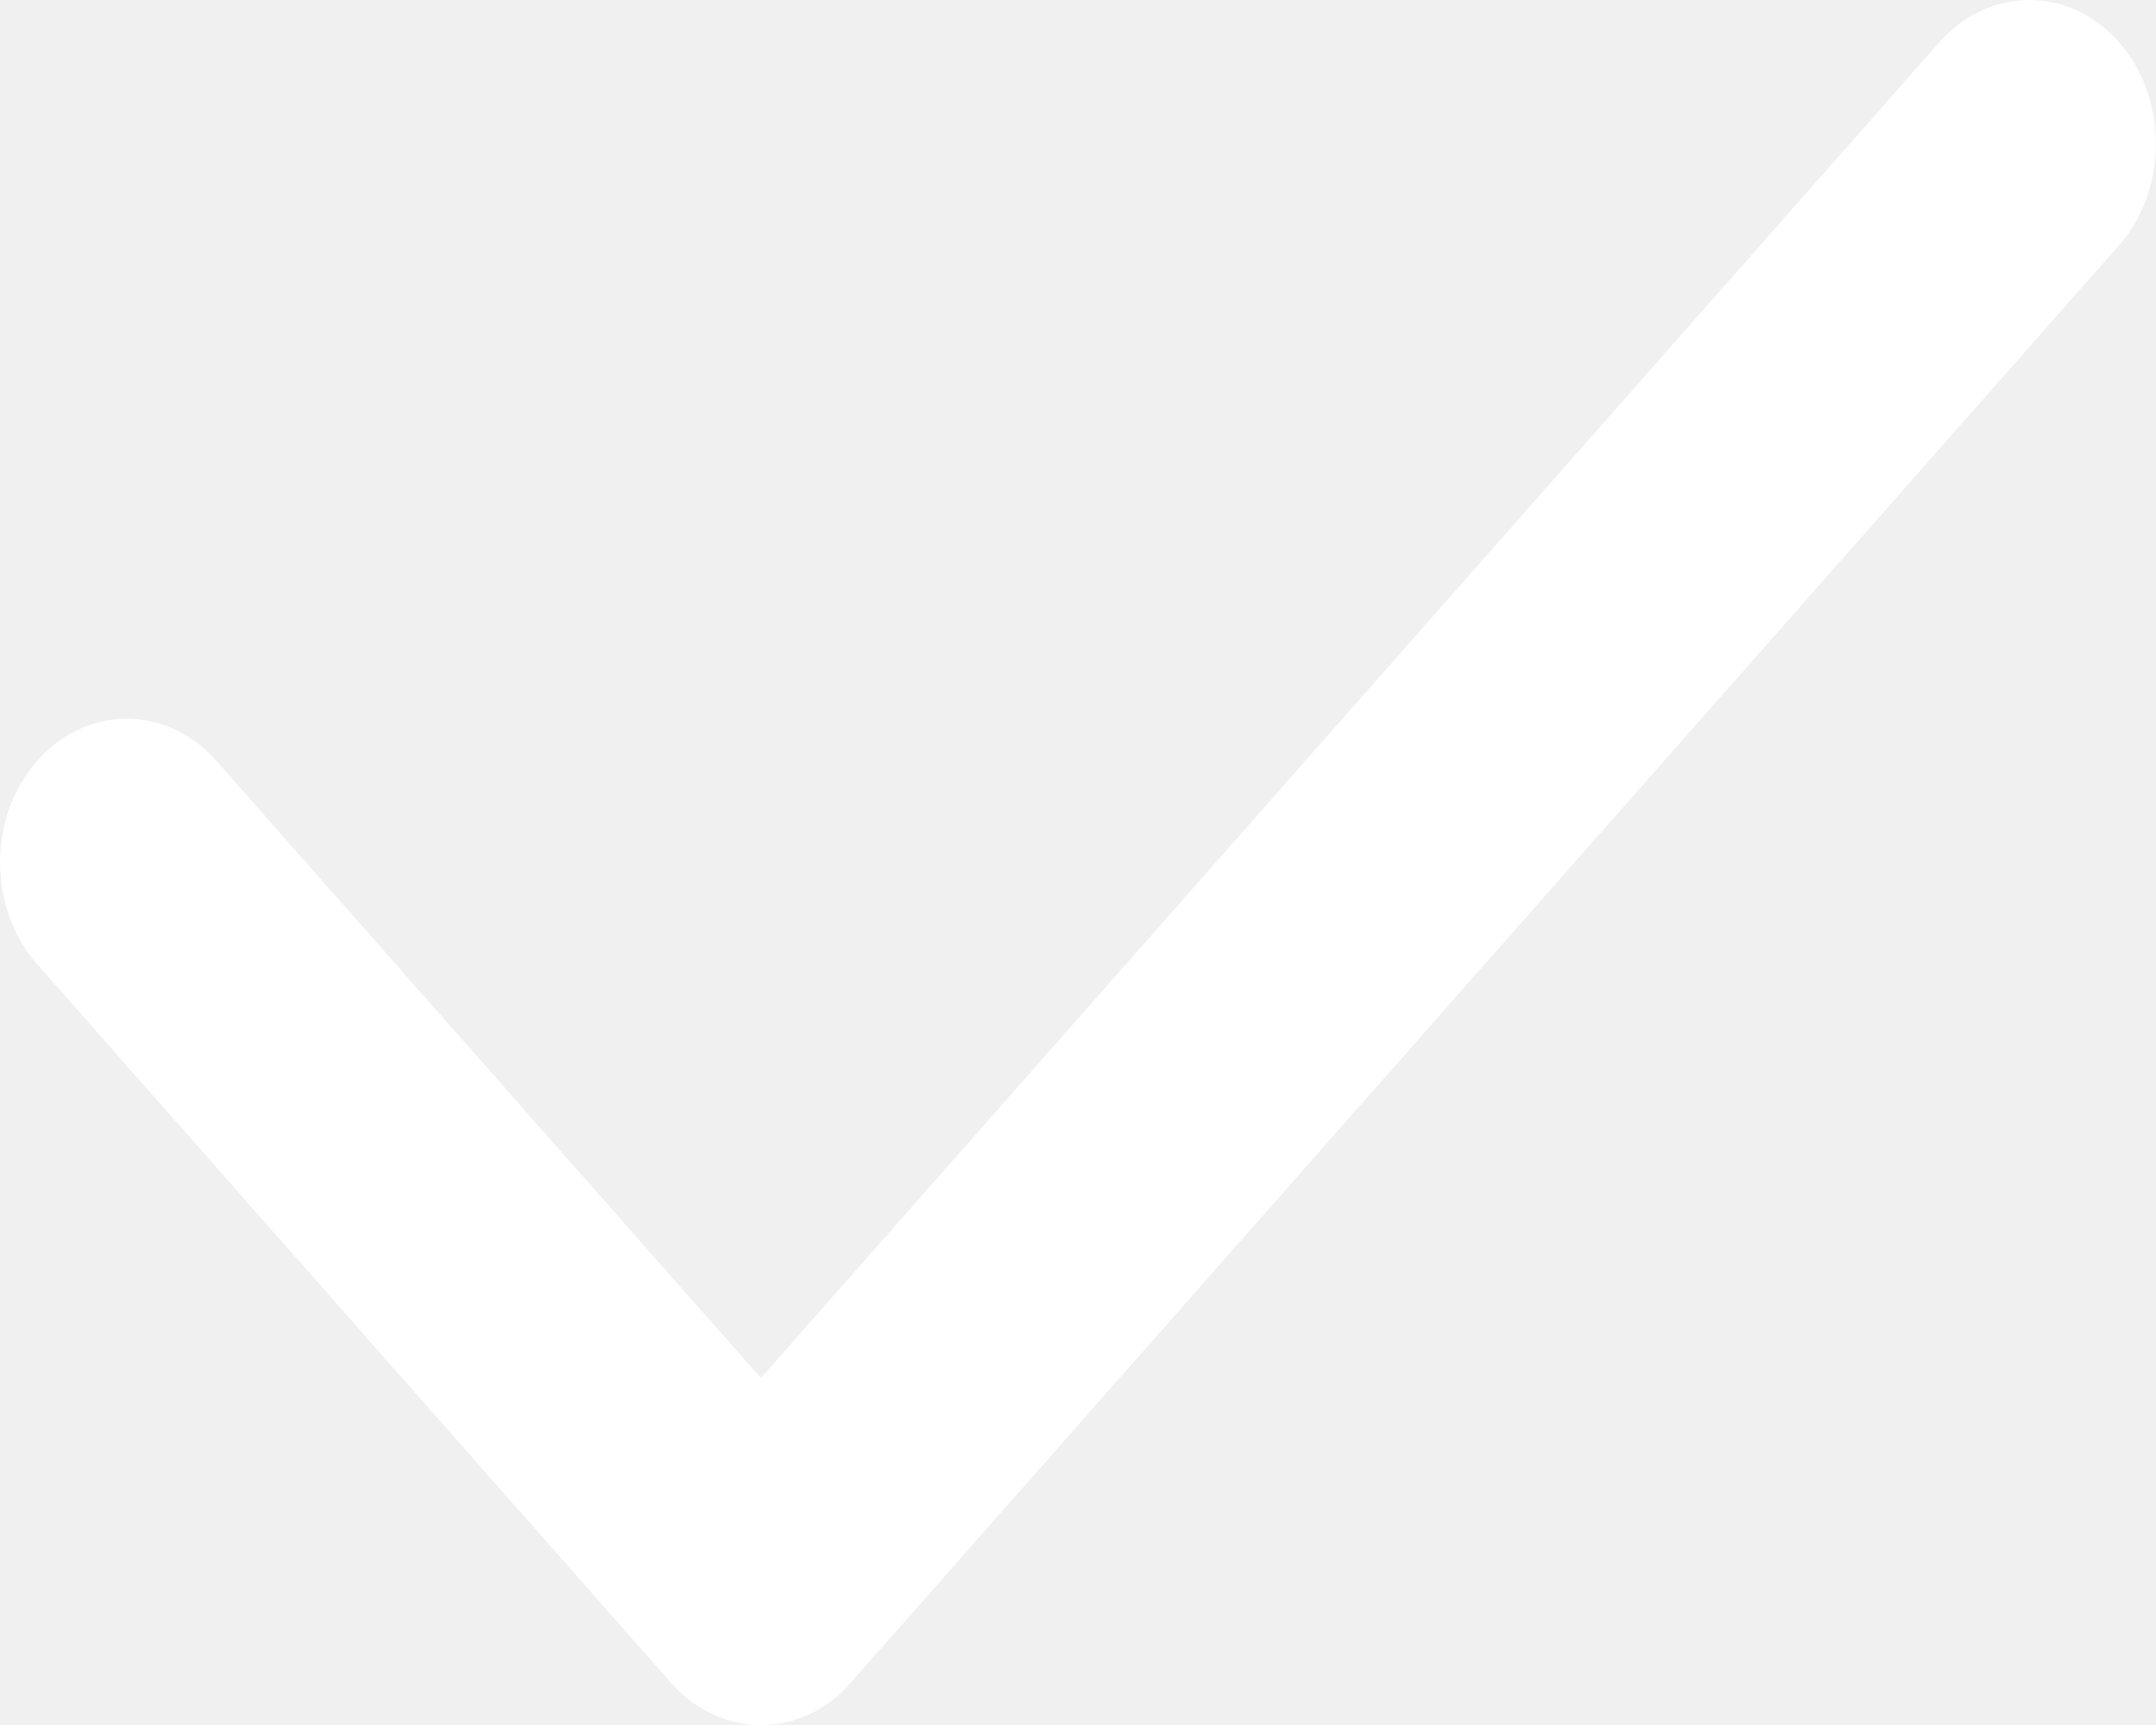
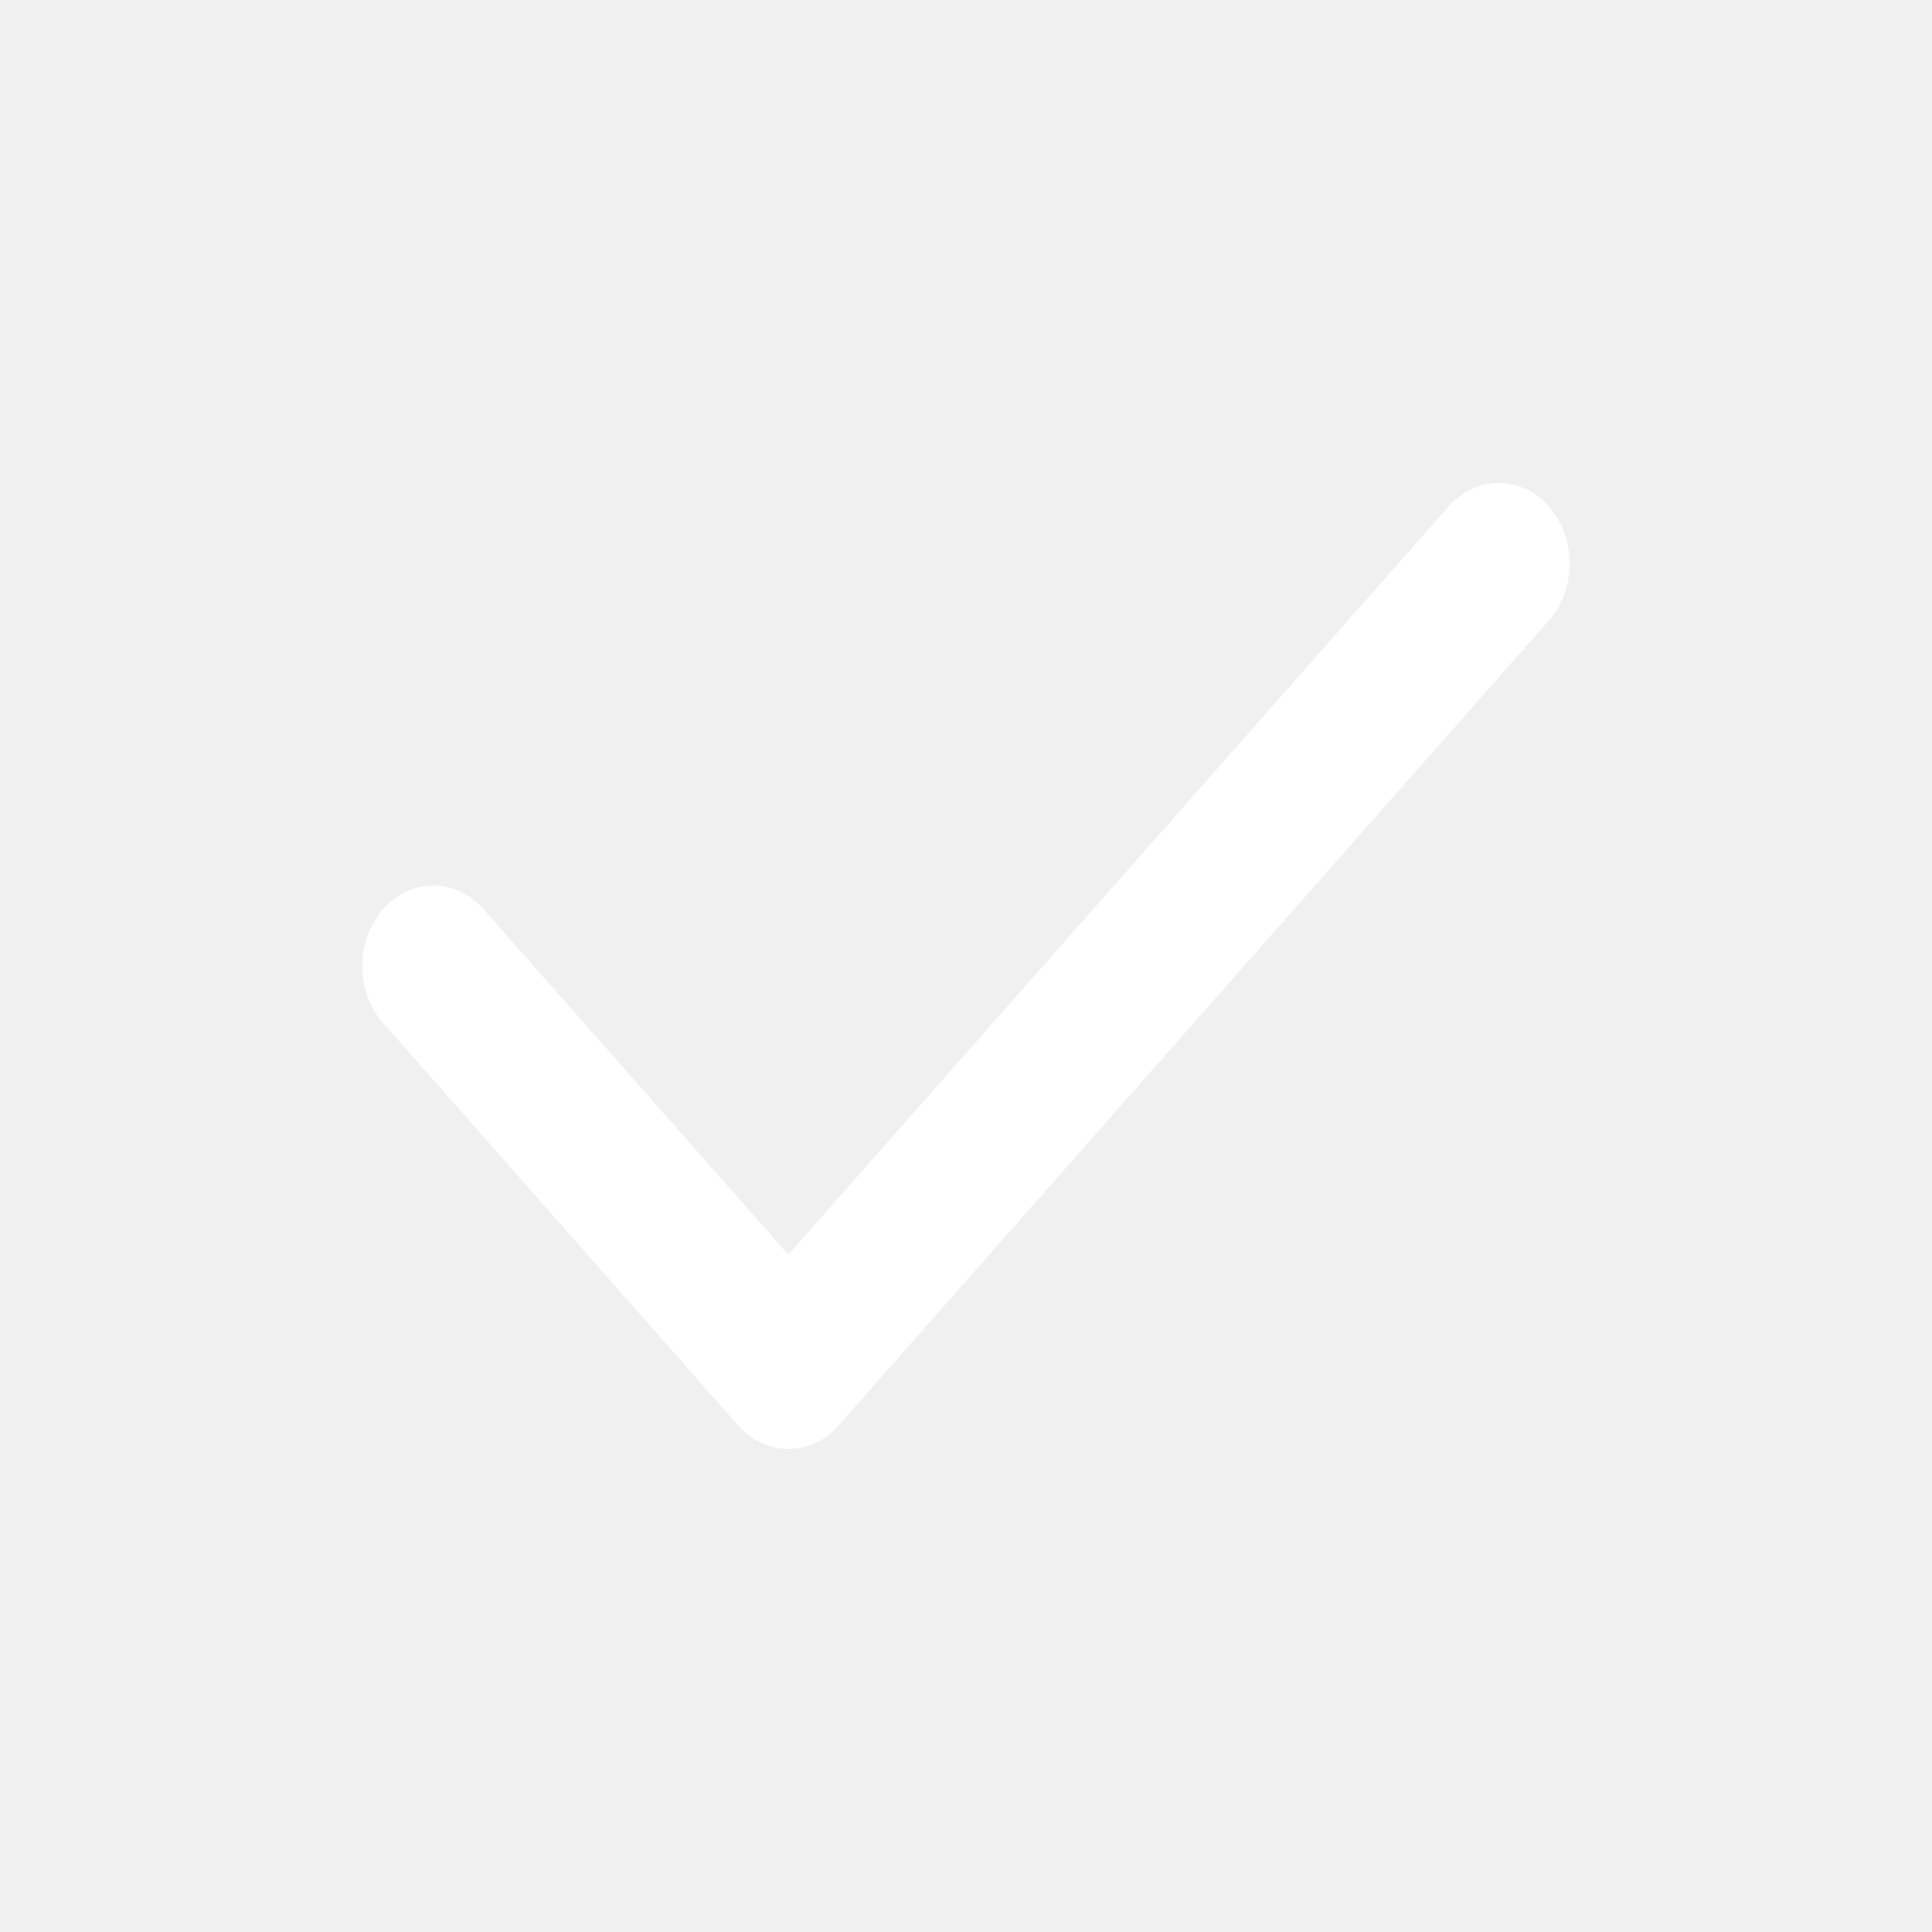
- <svg xmlns="http://www.w3.org/2000/svg" width="10" height="8" viewBox="0 0 10 8" fill="none">
-   <path fill-rule="evenodd" clip-rule="evenodd" d="M9.828 0.195C10.057 0.456 10.057 0.878 9.828 1.138L3.945 7.805C3.716 8.065 3.343 8.065 3.113 7.805L0.172 4.471C-0.057 4.211 -0.057 3.789 0.172 3.529C0.402 3.268 0.774 3.268 1.004 3.529L3.529 6.391L8.996 0.195C9.226 -0.065 9.598 -0.065 9.828 0.195Z" fill="white" />
+ <svg xmlns="http://www.w3.org/2000/svg" width="16" height="16" viewBox="0 0 16 16" fill="none">
+   <path fill-rule="evenodd" clip-rule="evenodd" d="M12.828 4.195C13.057 4.456 13.057 4.878 12.828 5.138L6.945 11.805C6.716 12.065 6.343 12.065 6.113 11.805L3.172 8.471C2.943 8.211 2.943 7.789 3.172 7.529C3.402 7.268 3.774 7.268 4.004 7.529L6.529 10.39L11.996 4.195C12.226 3.935 12.598 3.935 12.828 4.195Z" fill="white" />
</svg>
